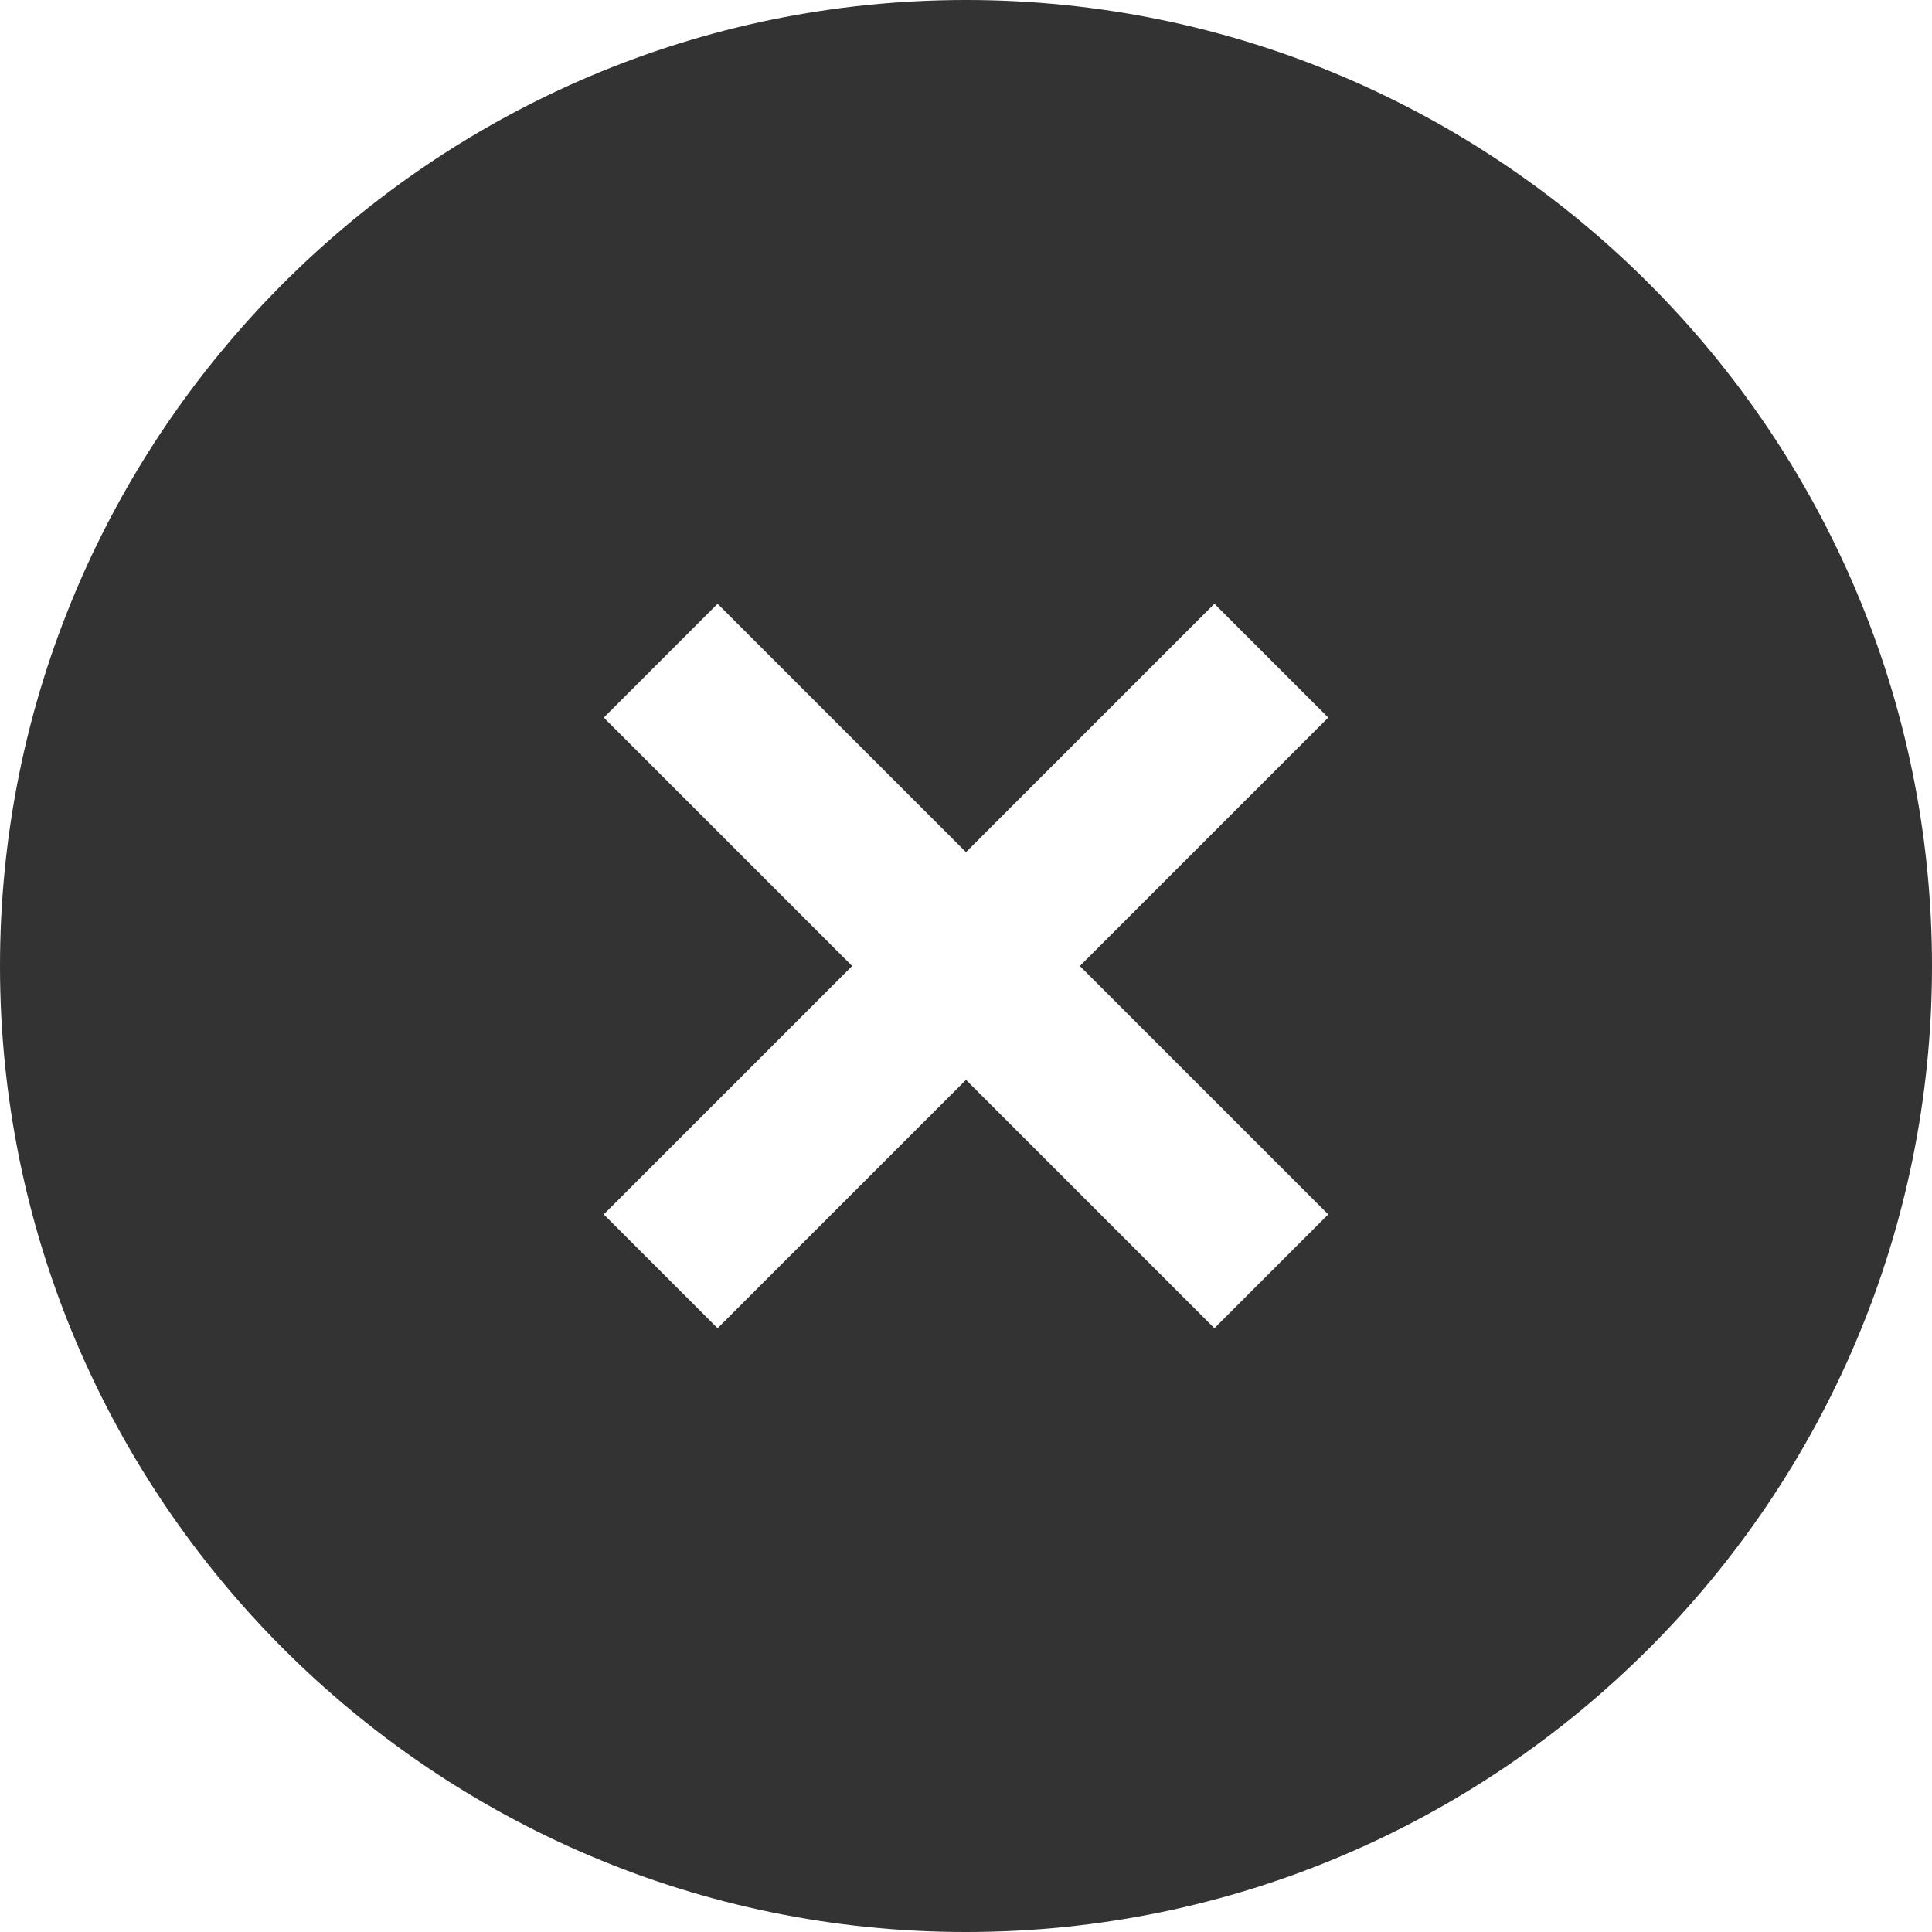
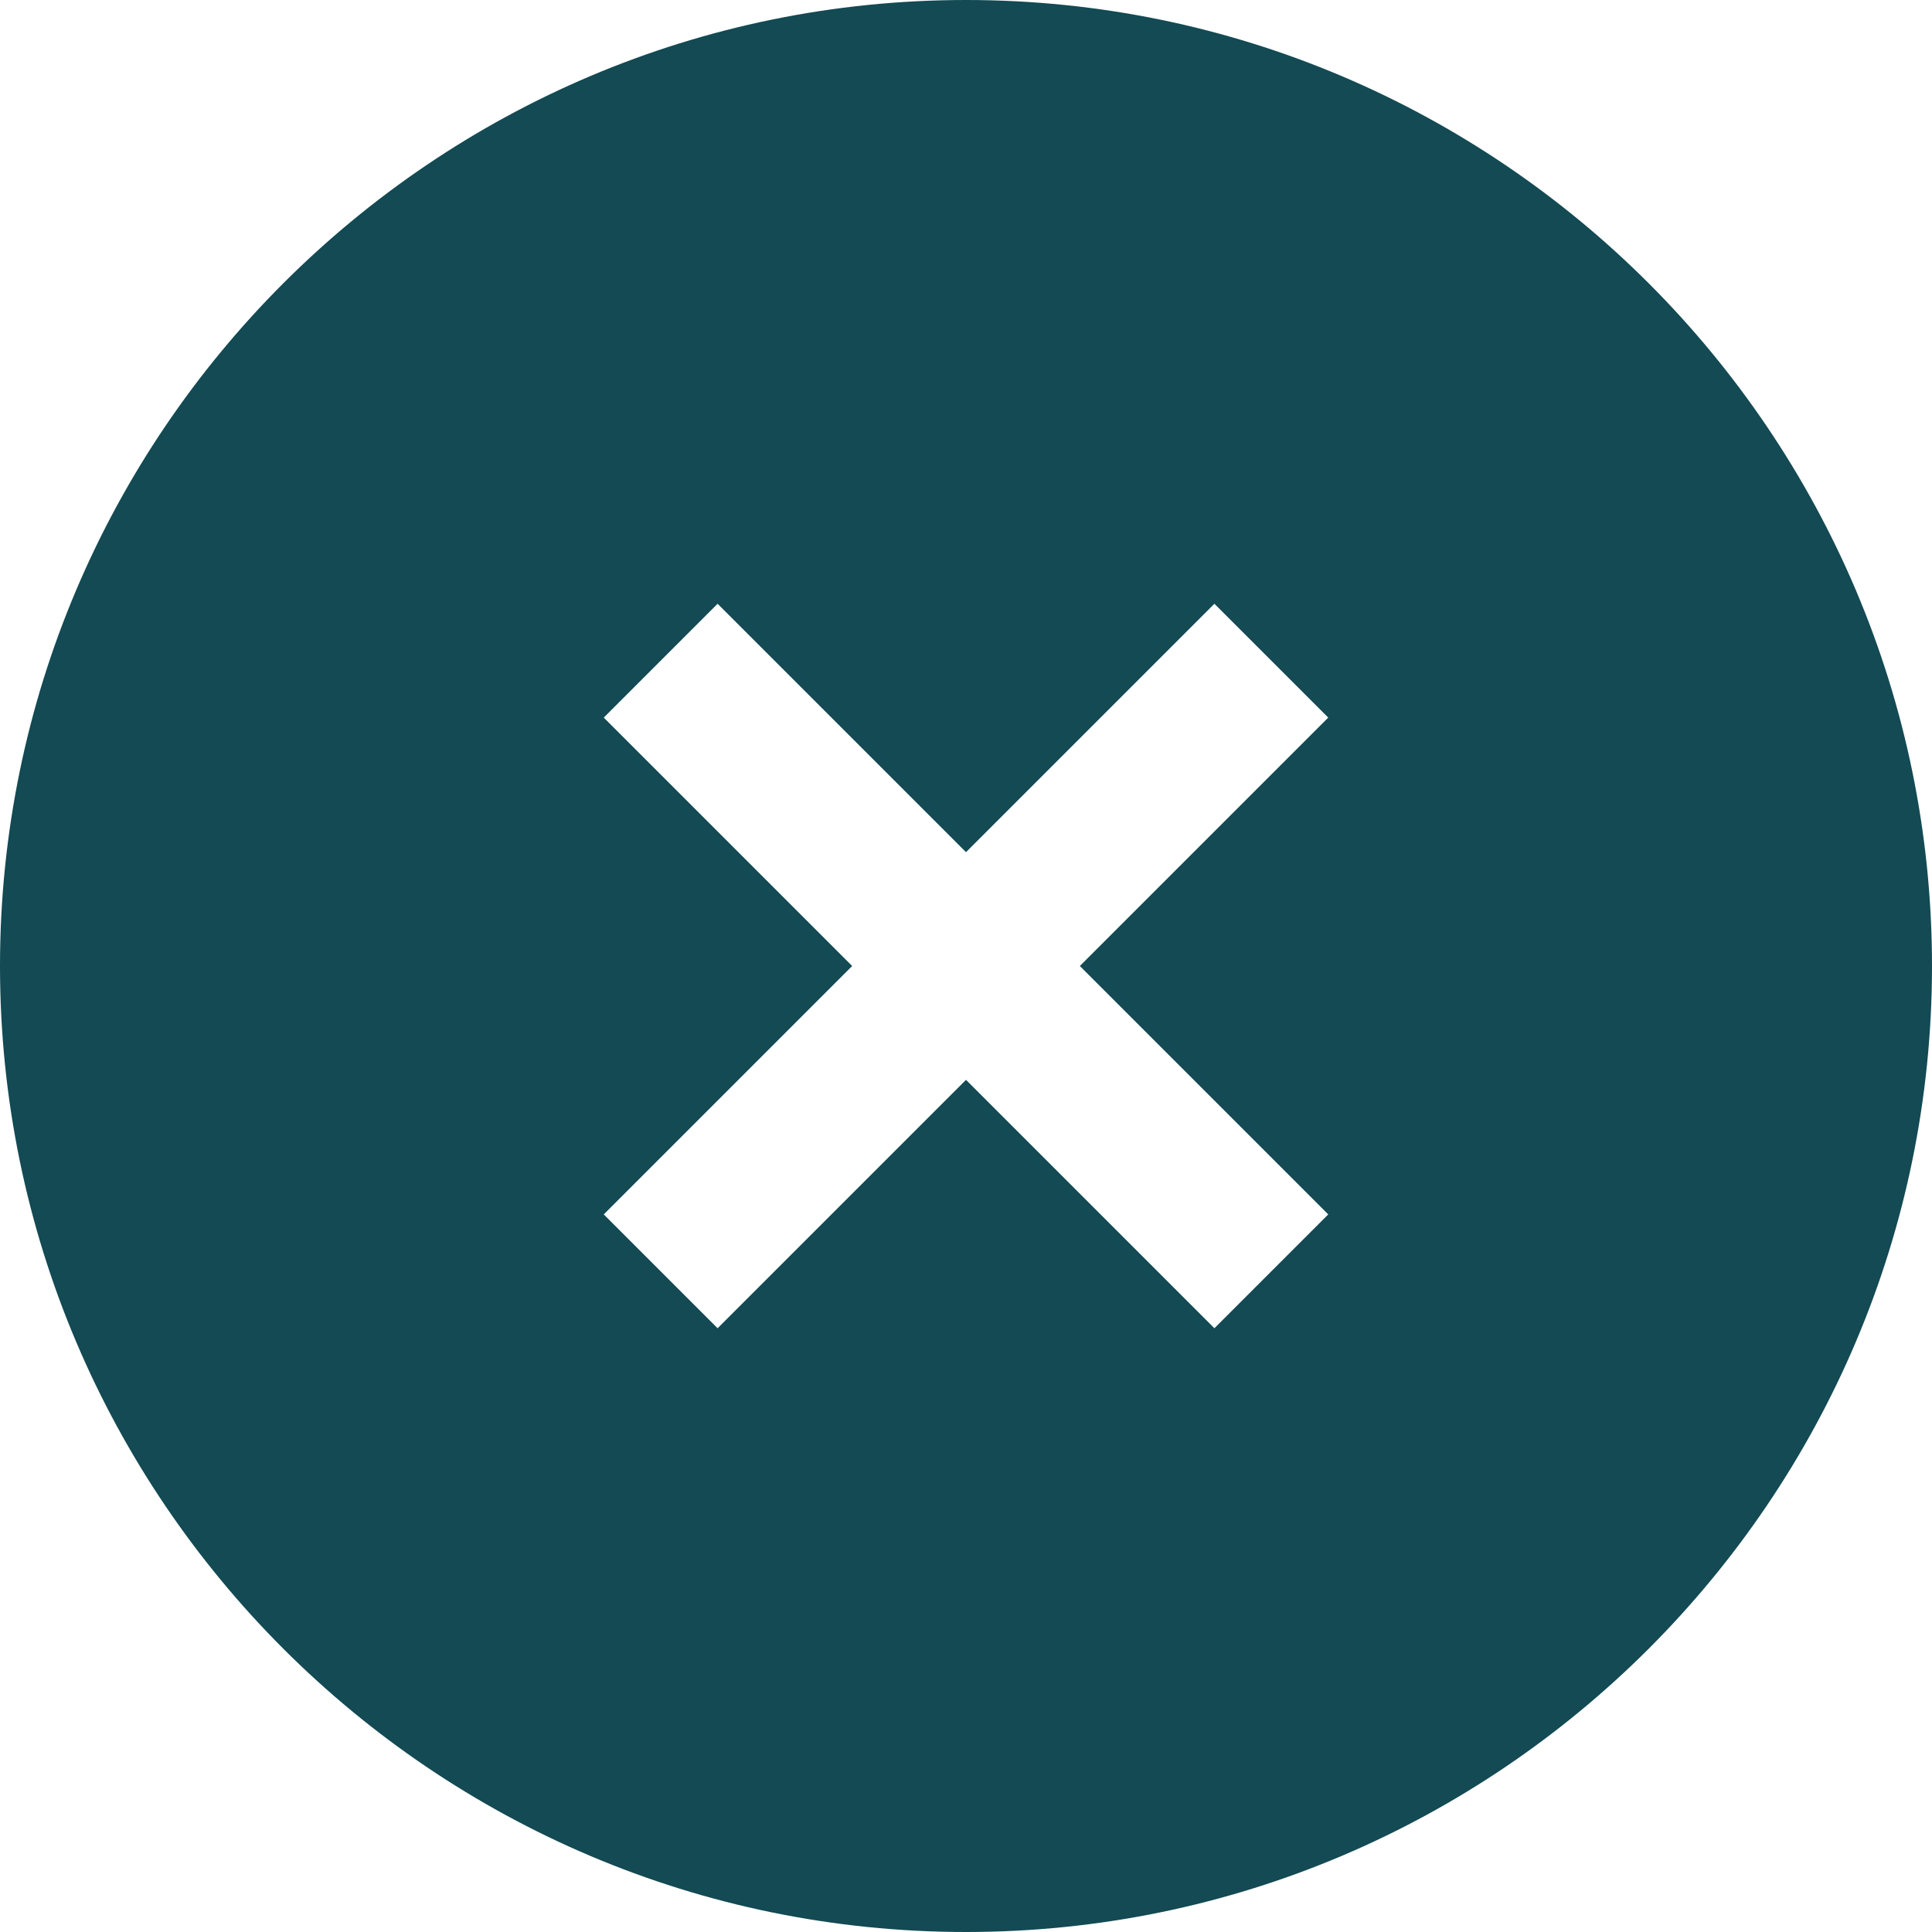
<svg xmlns="http://www.w3.org/2000/svg" width="40px" height="40px" viewBox="0 0 40 40" version="1.1">
  <defs />
  <g id="Page-1" stroke="none" stroke-width="1" fill="none" fill-rule="evenodd">
-     <g id="Artboard" transform="translate(-20, -20)" fill="#333333" fill-rule="nonzero">
-       <g id="search" transform="translate(20, 20)">
+     <g id="Artboard" transform="translate(-20, -20)" fill="#134A53" fill-rule="nonzero">
+       <g id="clear" transform="translate(20, 20)">
        <path d="M20,0 C8.974,0 0,8.974 0,20 C0,31.026 8.974,40 20,40 C31.026,40 40,31.026 40,20 C40,8.974 31.026,9.47390314e-14 20,9.47390314e-14 Z M14.857,12.5 L20,17.643 L25.143,12.5 L27.5,14.857 L22.357,20 L27.5,25.143 L25.143,27.5 L20,22.357 L14.857,27.5 L12.5,25.143 L17.643,20 L12.5,14.857 L14.857,12.5 Z" id="Shape" />
      </g>
    </g>
  </g>
</svg>
